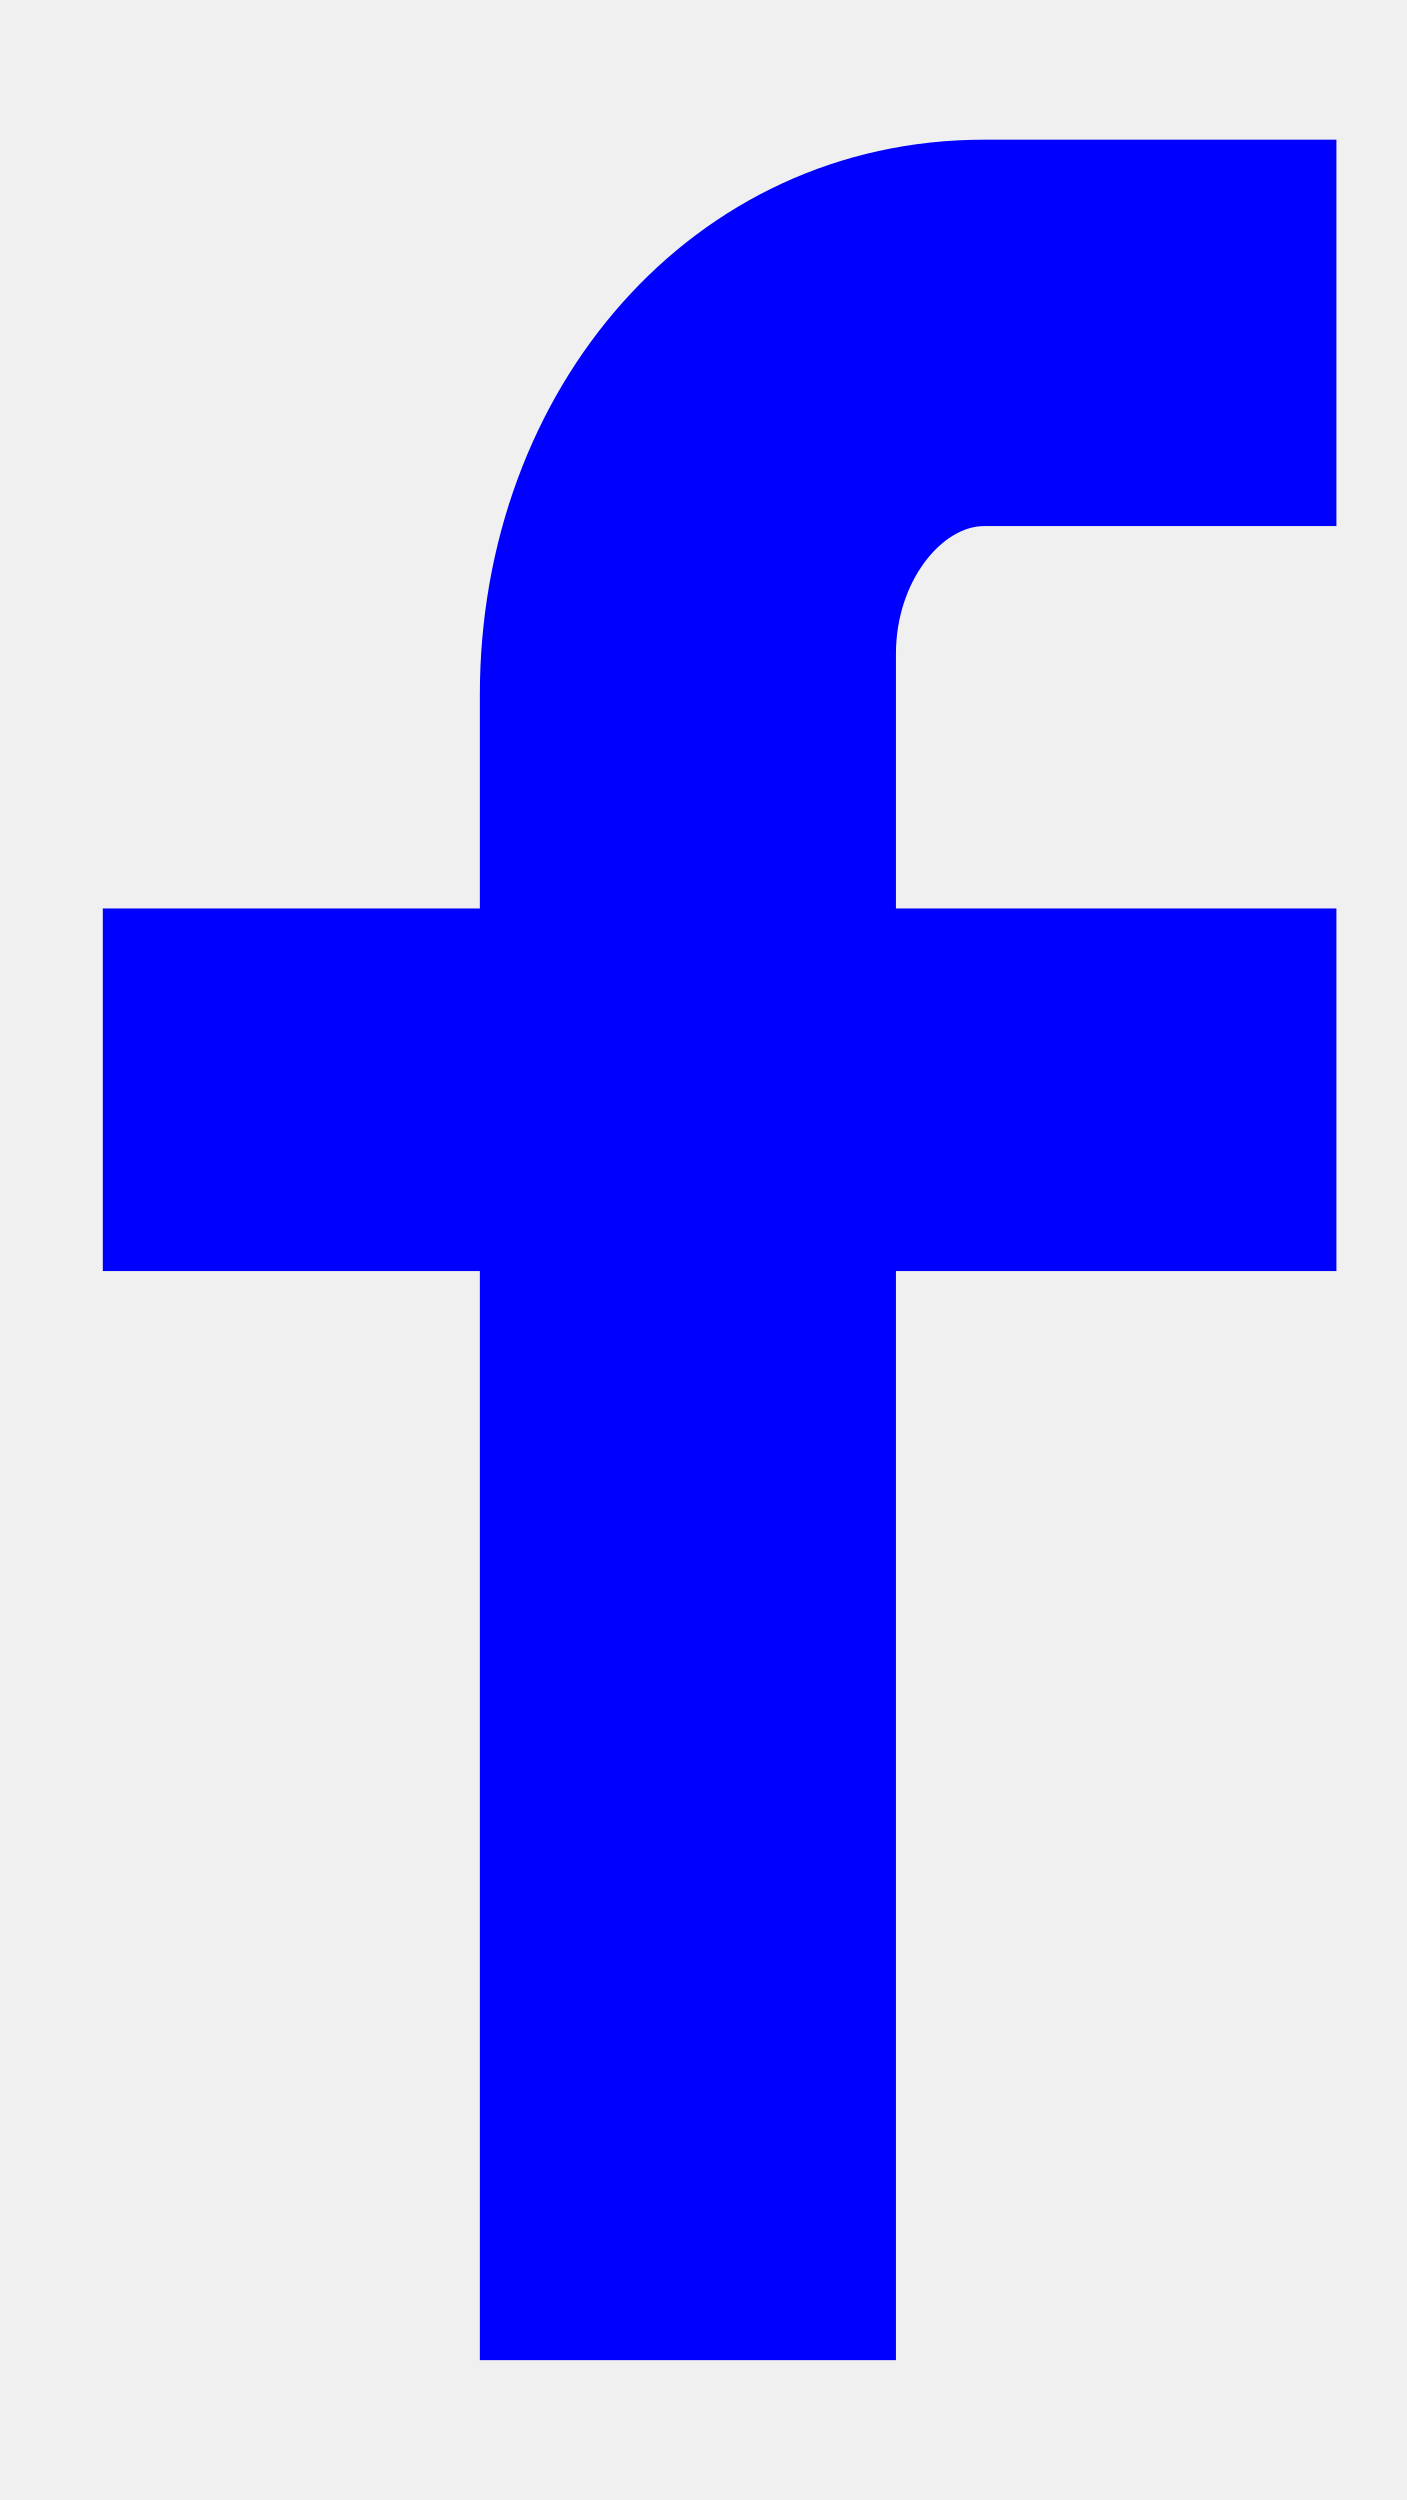
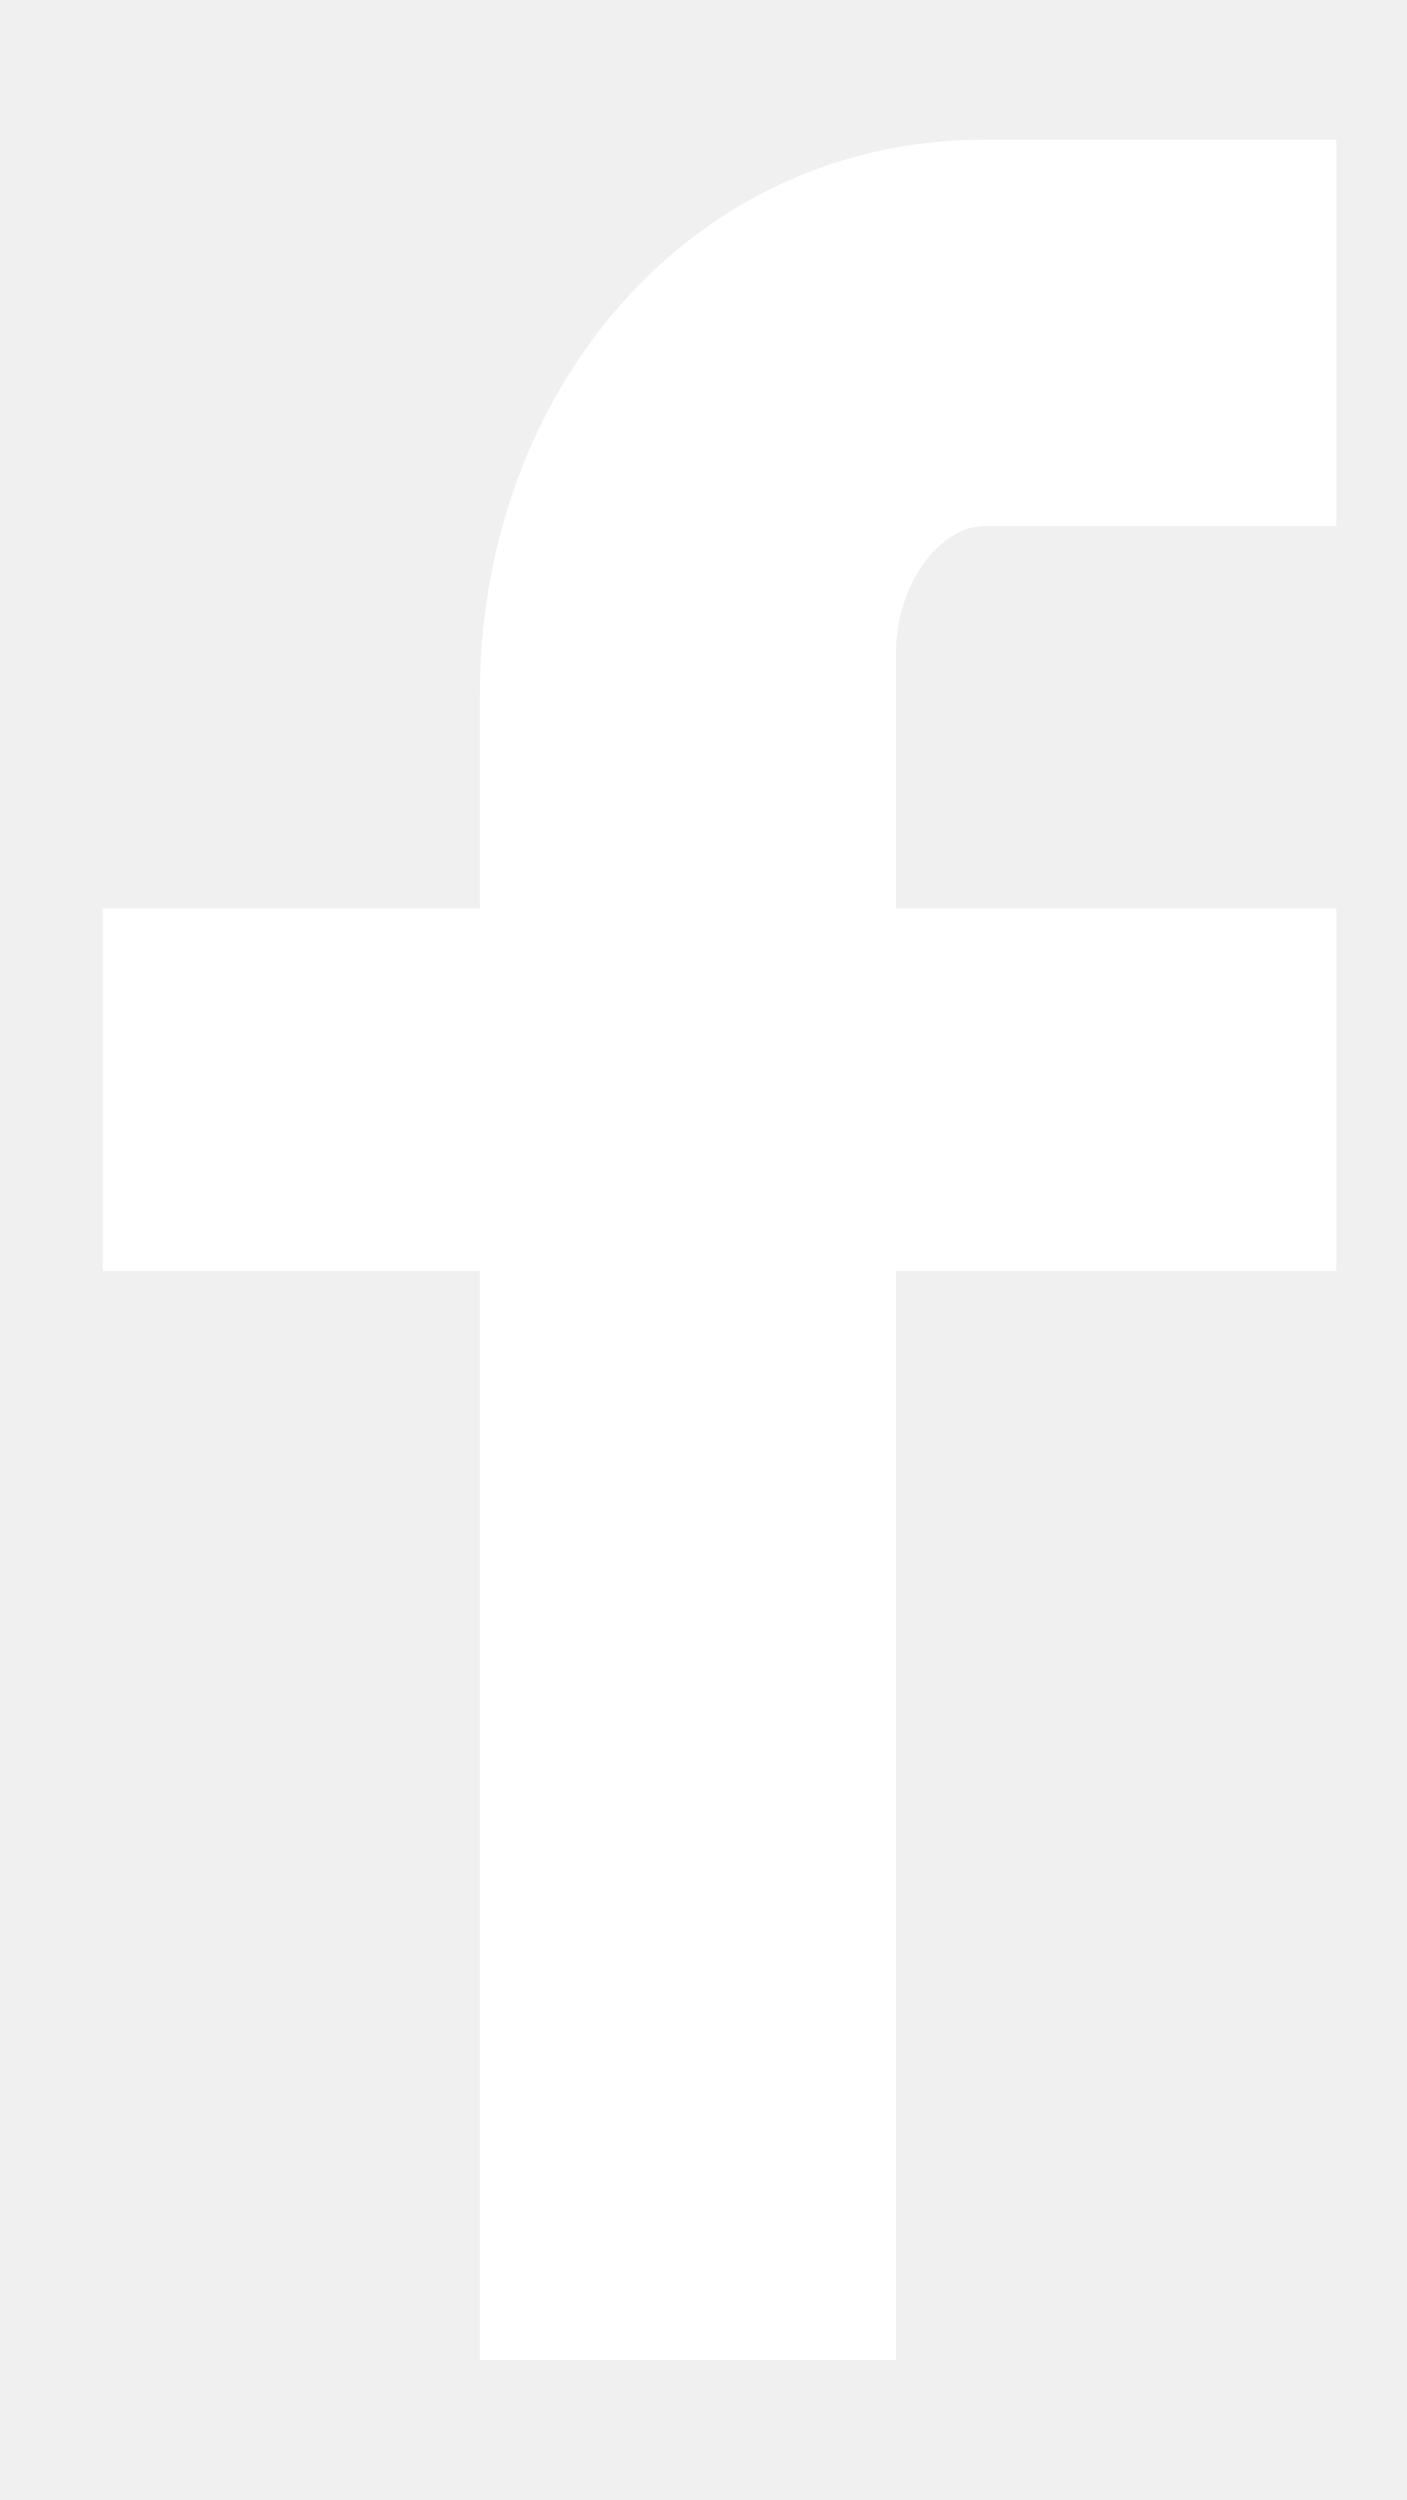
<svg xmlns="http://www.w3.org/2000/svg" width="9" height="16" viewBox="0 0 9 16" fill="none">
-   <path fill-rule="evenodd" clip-rule="evenodd" d="M8.553 3.367H6.297C6.031 3.367 5.734 3.717 5.734 4.185V5.814H8.553V8.135H5.734V15.105H3.071V8.135H0.658V5.814H3.071V4.447C3.071 2.488 4.432 0.894 6.297 0.894H8.553V3.367Z" fill="blue" />
+   <path fill-rule="evenodd" clip-rule="evenodd" d="M8.553 3.367H6.297C6.031 3.367 5.734 3.717 5.734 4.185V5.814H8.553V8.135H5.734V15.105H3.071V8.135H0.658V5.814H3.071V4.447C3.071 2.488 4.432 0.894 6.297 0.894H8.553V3.367Z" fill="white" />
</svg>
